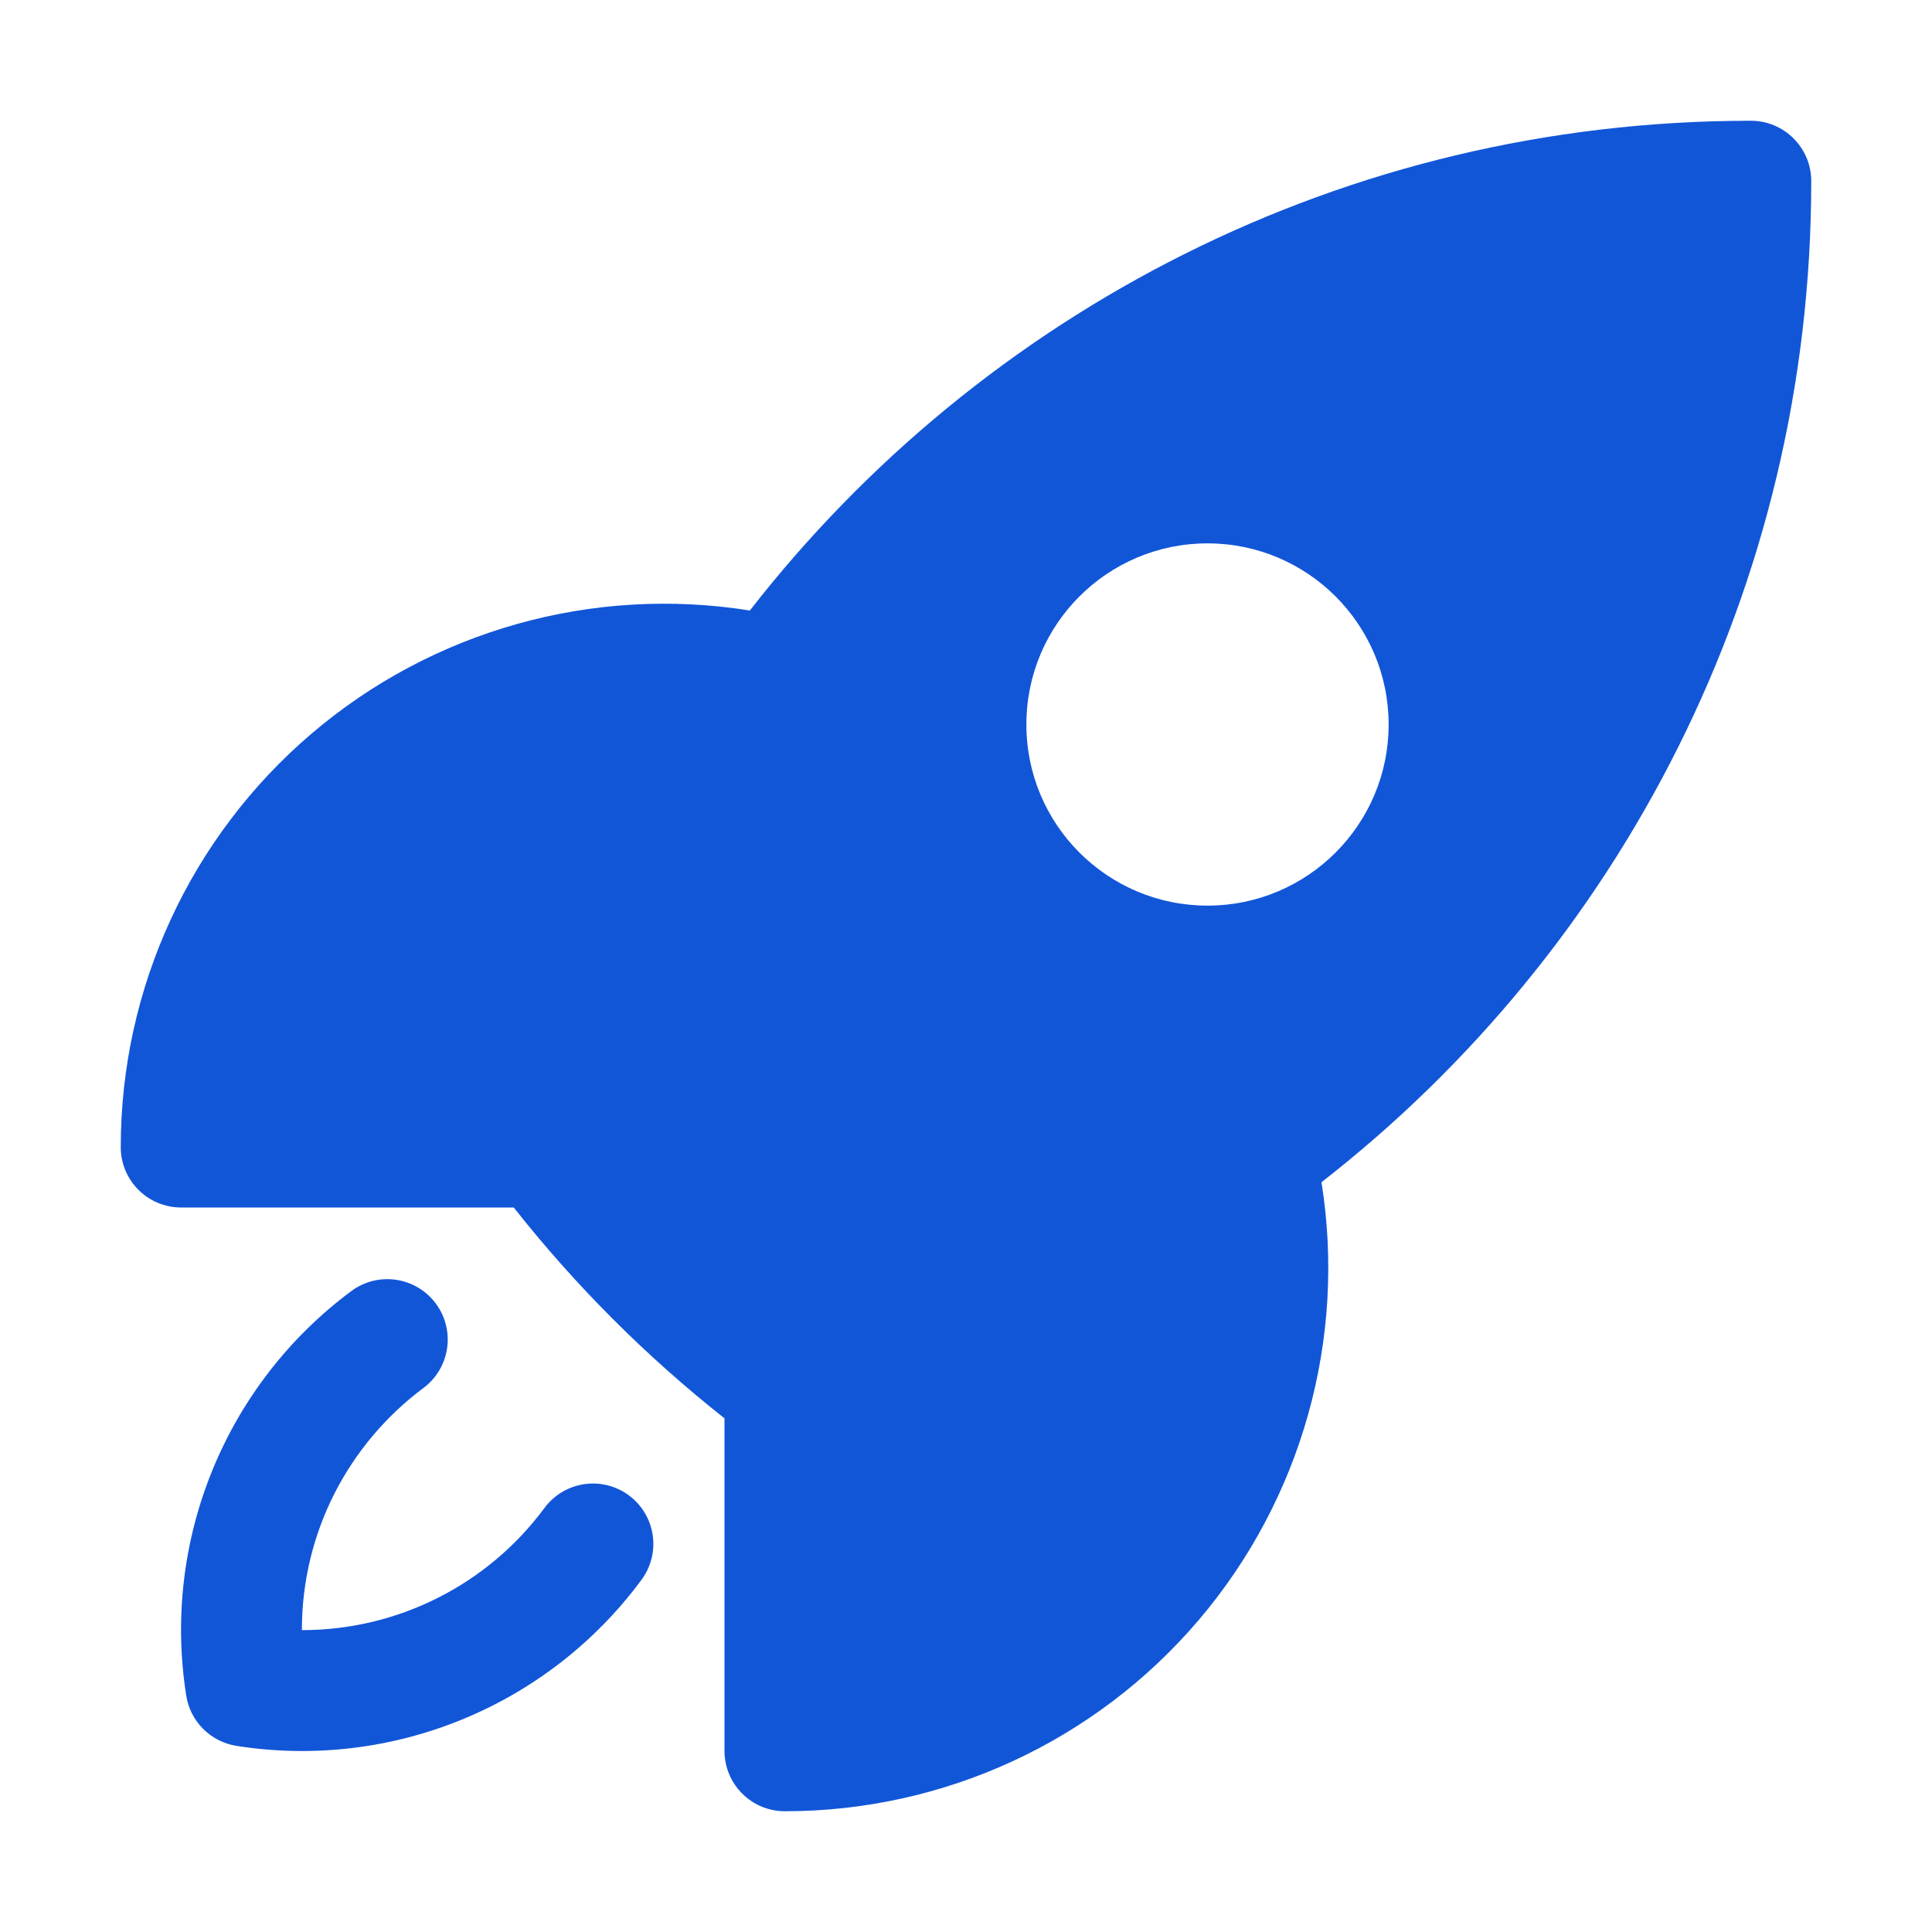
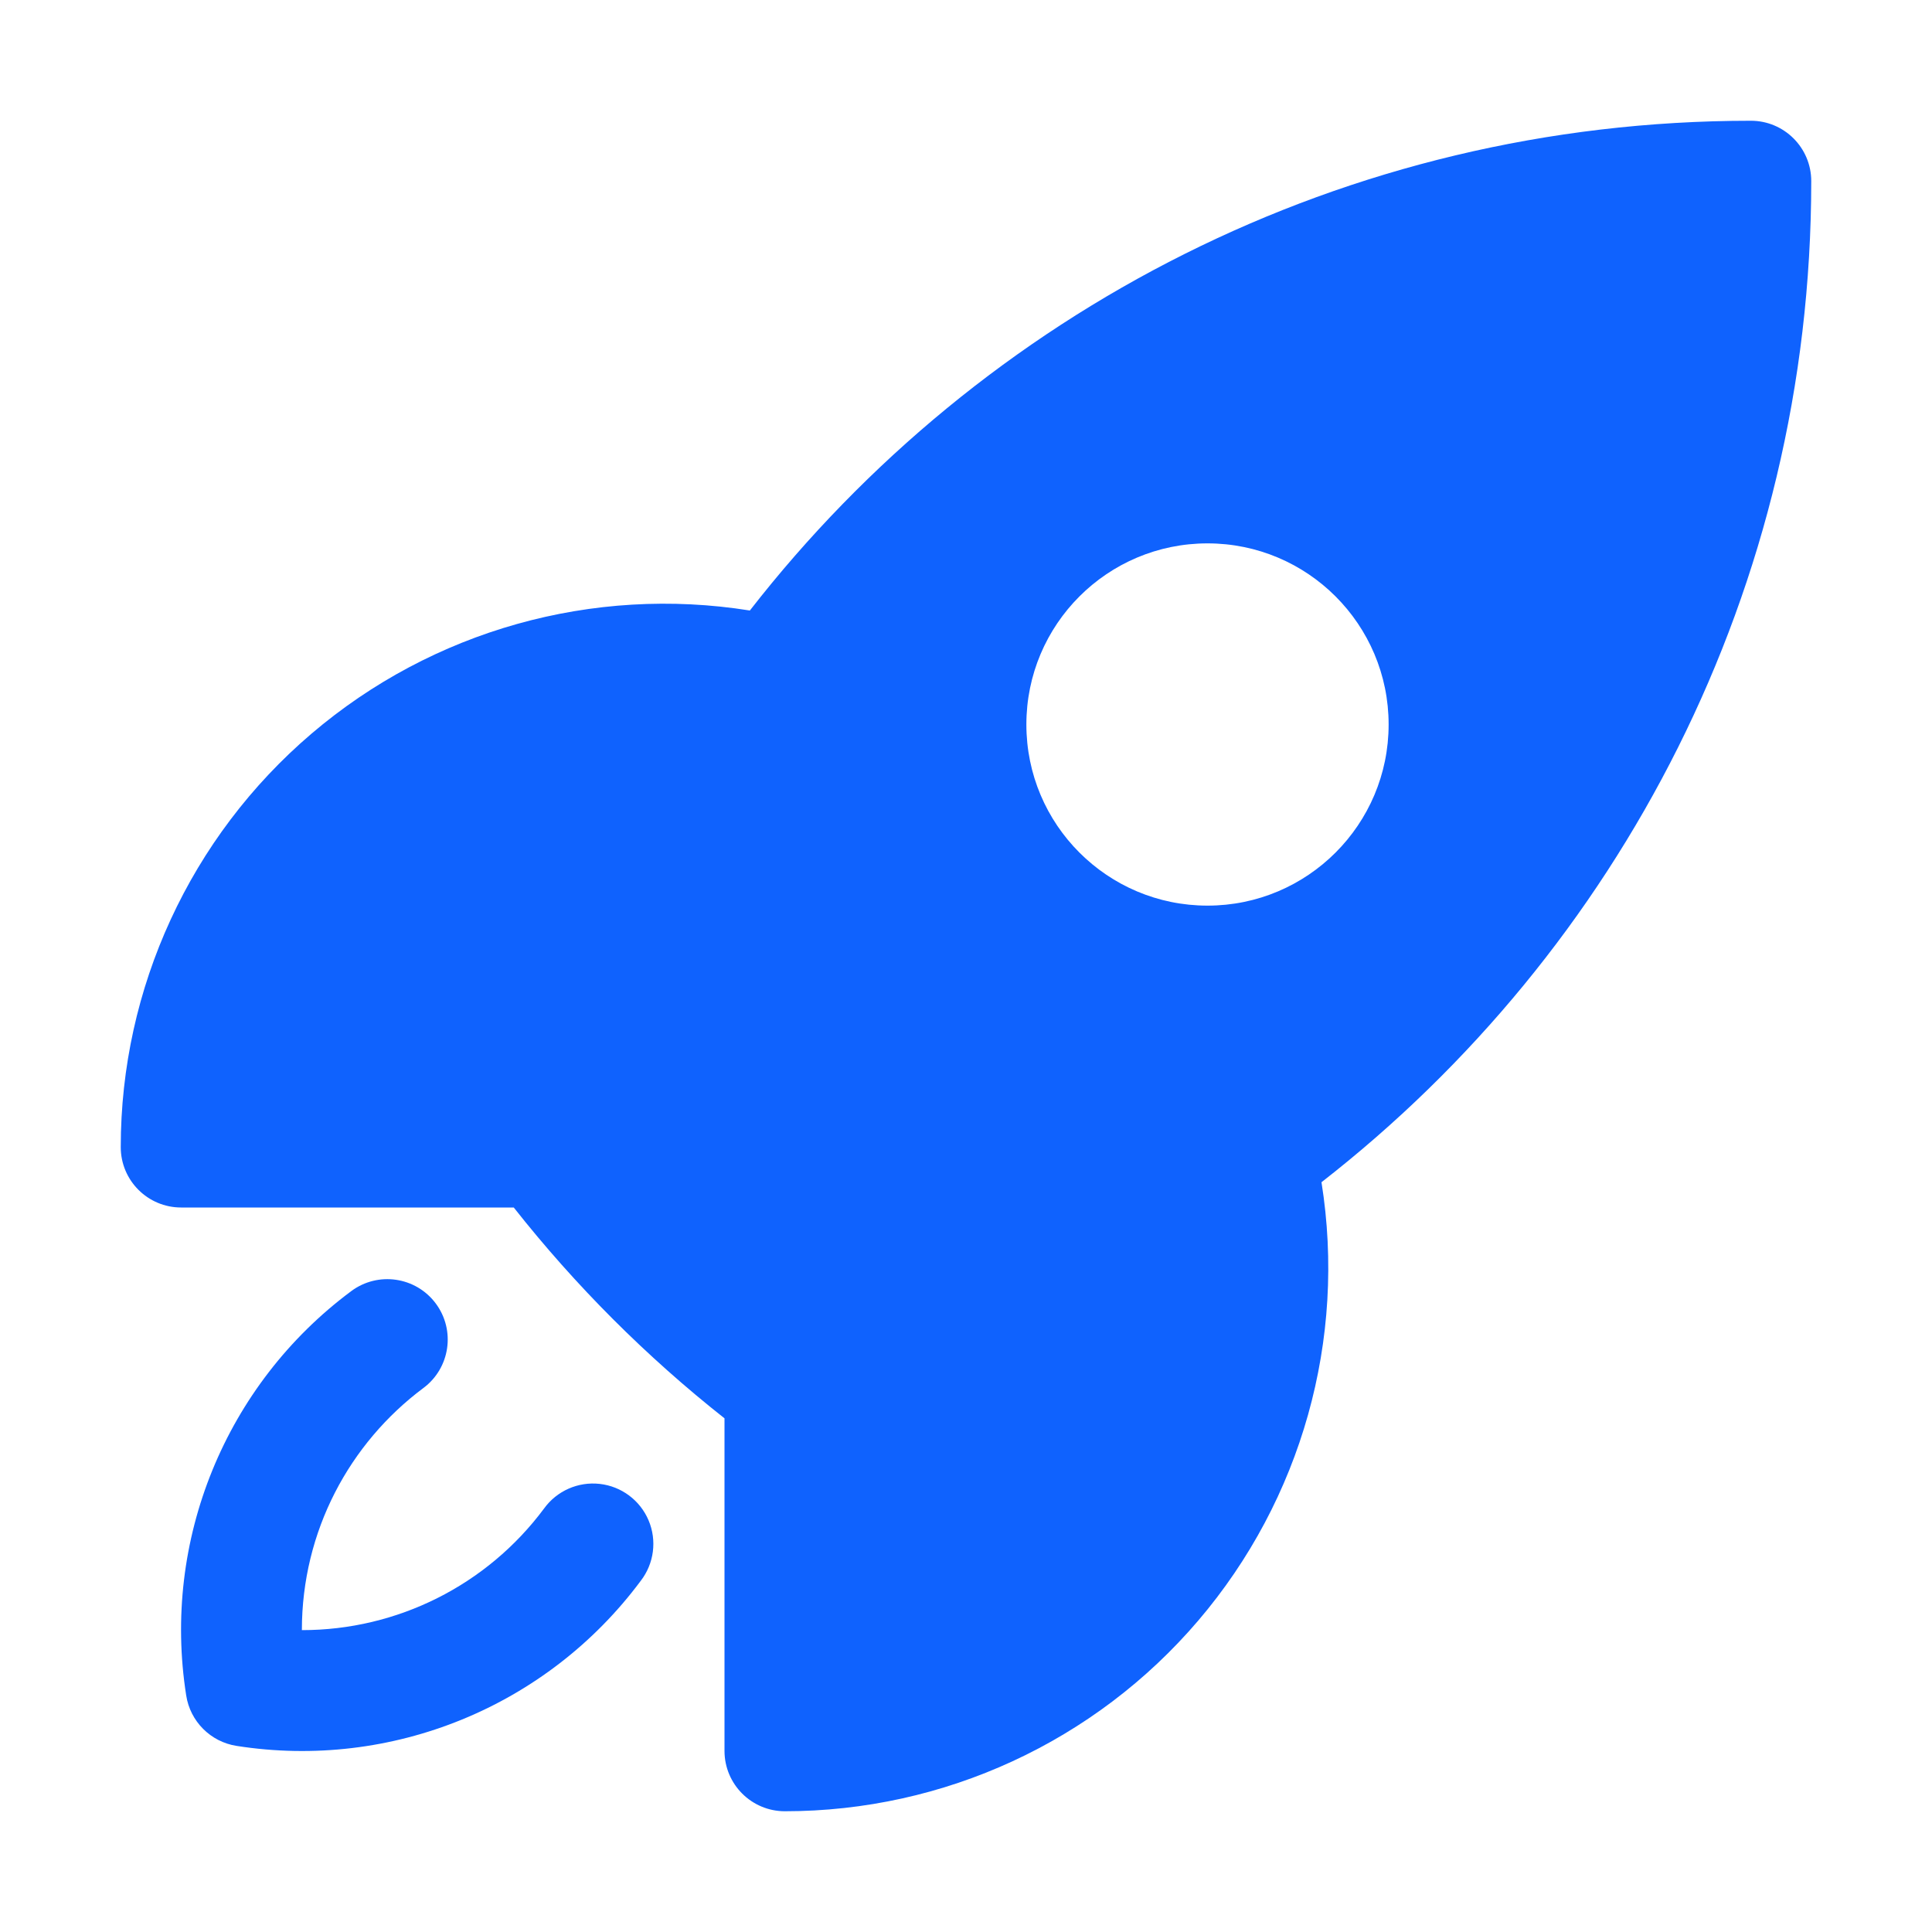
<svg xmlns="http://www.w3.org/2000/svg" viewBox="0 0 24 24">
  <style>
-     path { fill: #1256d8; }
-     @media (prefers-color-scheme: dark) { path { fill: #5ca4ff; } }
+     path { fill: #0f62fe; }
+     @media (prefers-color-scheme: dark) { path { fill: #78a9ff; } }
  </style>
  <path fill-rule="evenodd" d="M9.315 7.584C12.195 3.883 16.695 1.5 21.75 1.5a.75.75 0 0 1 .75.75c0 5.056-2.383 9.555-6.084 12.436A6.75 6.75 0 0 1 9.75 22.5a.75.75 0 0 1-.75-.75v-4.131A15.838 15.838 0 0 1 6.382 15H2.25a.75.75 0 0 1-.75-.75 6.75 6.75 0 0 1 7.815-6.666ZM15 6.75a2.25 2.25 0 1 0 0 4.5 2.25 2.25 0 0 0 0-4.5Z" clip-rule="evenodd" />
  <path d="M5.26 17.242a.75.75 0 1 0-.897-1.203 5.243 5.243 0 0 0-2.05 5.022.75.75 0 0 0 .625.627 5.243 5.243 0 0 0 5.022-2.051.75.75 0 1 0-1.202-.897 3.744 3.744 0 0 1-3.008 1.51c0-1.23.592-2.323 1.51-3.008Z" />
</svg>
